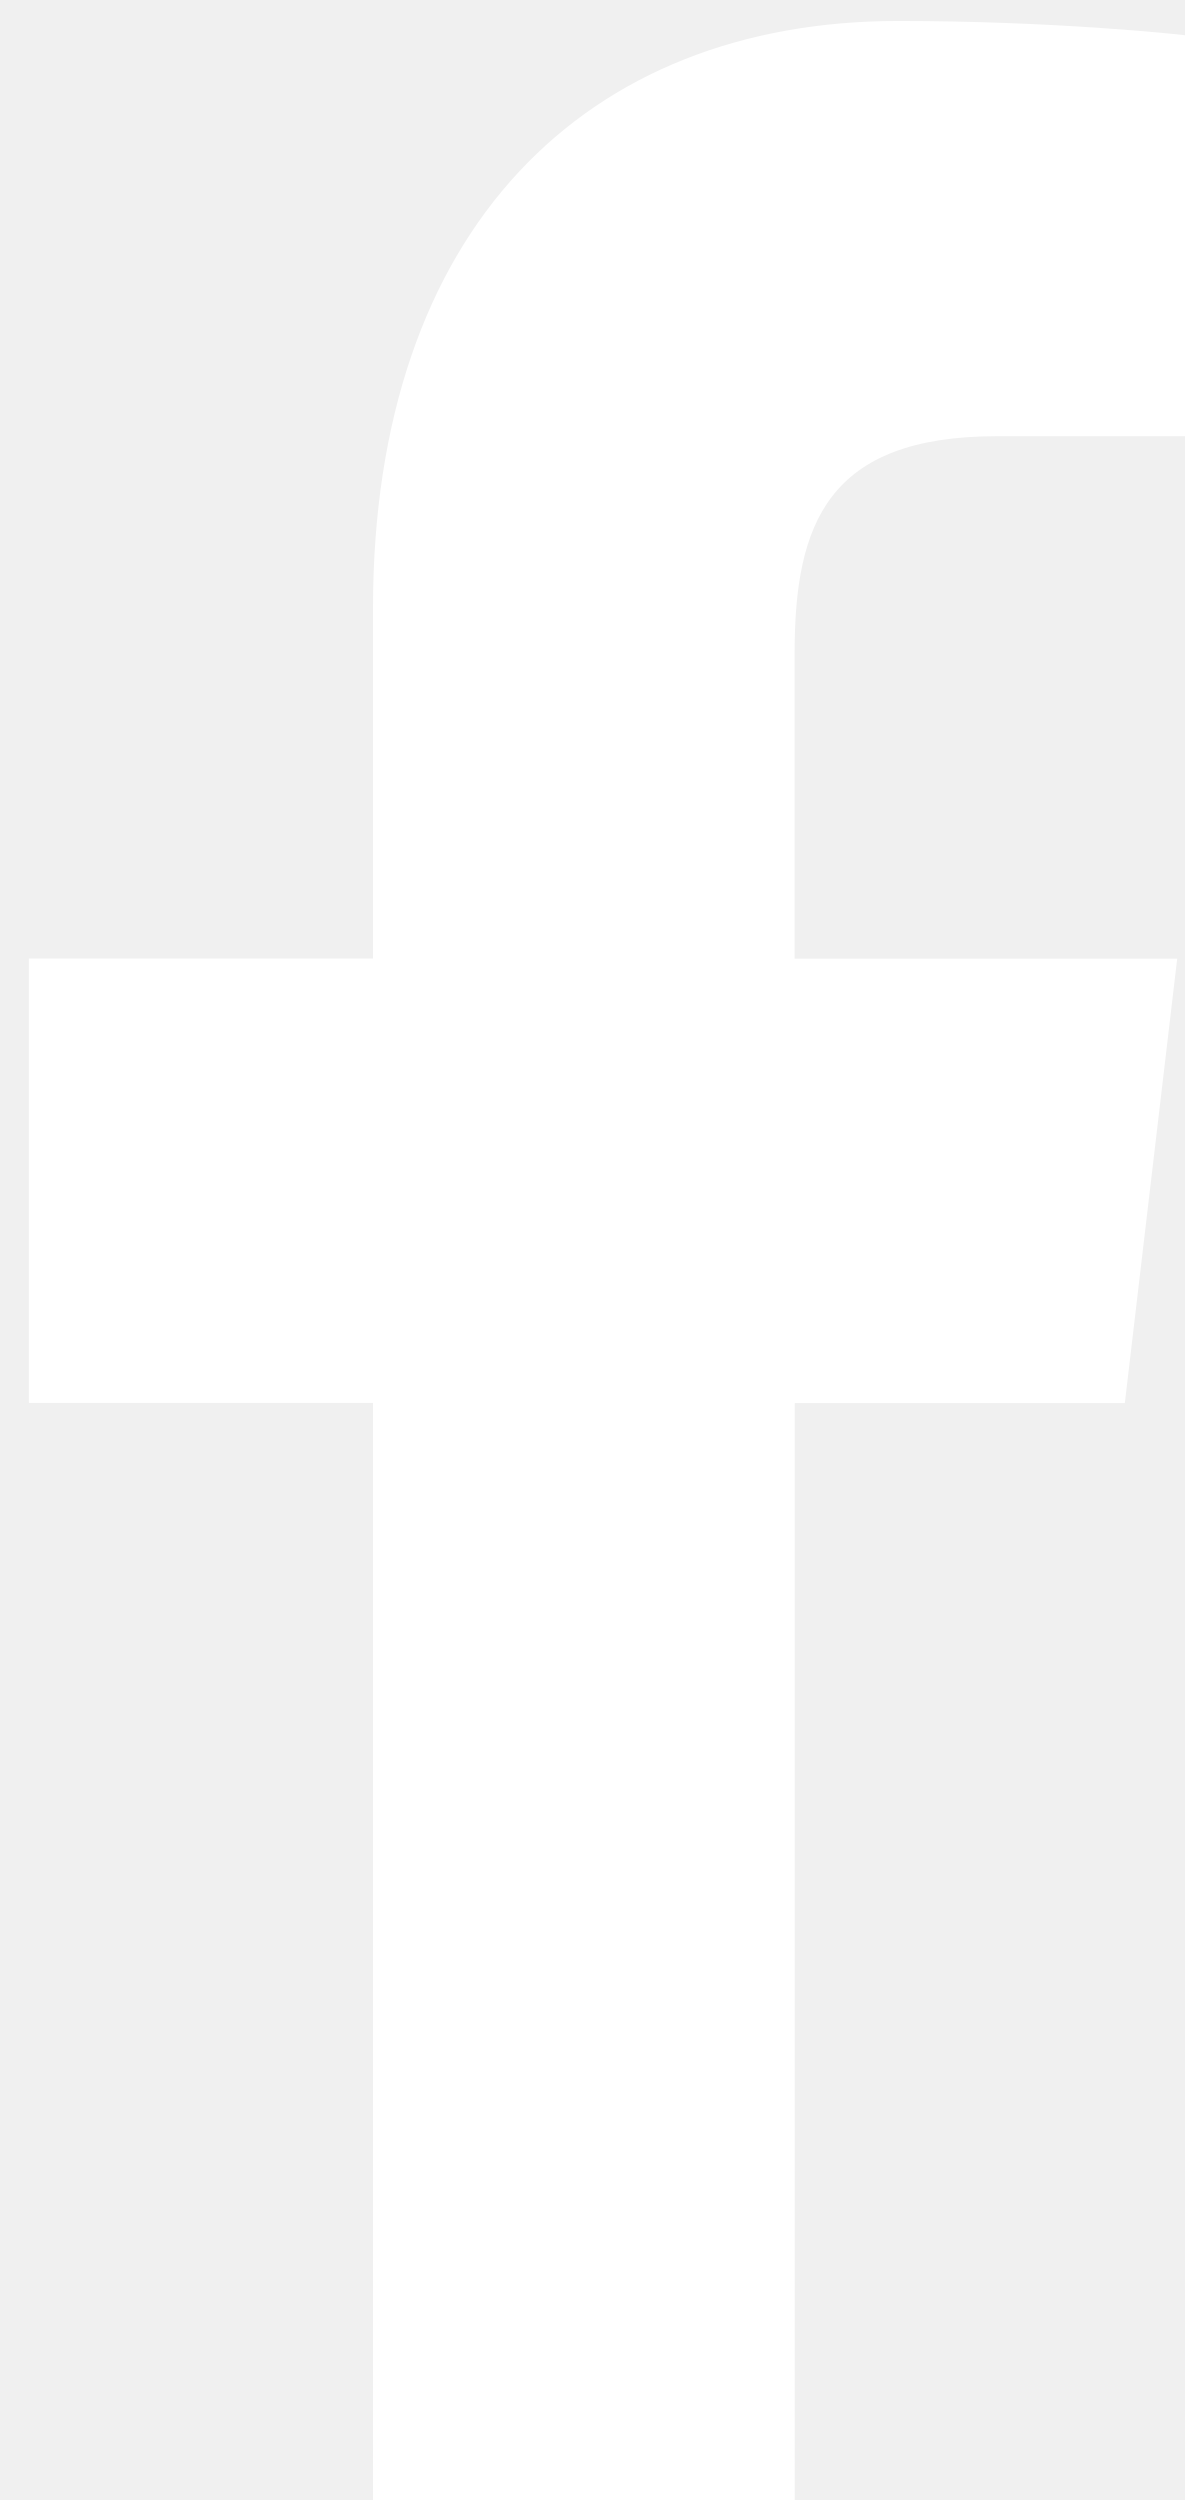
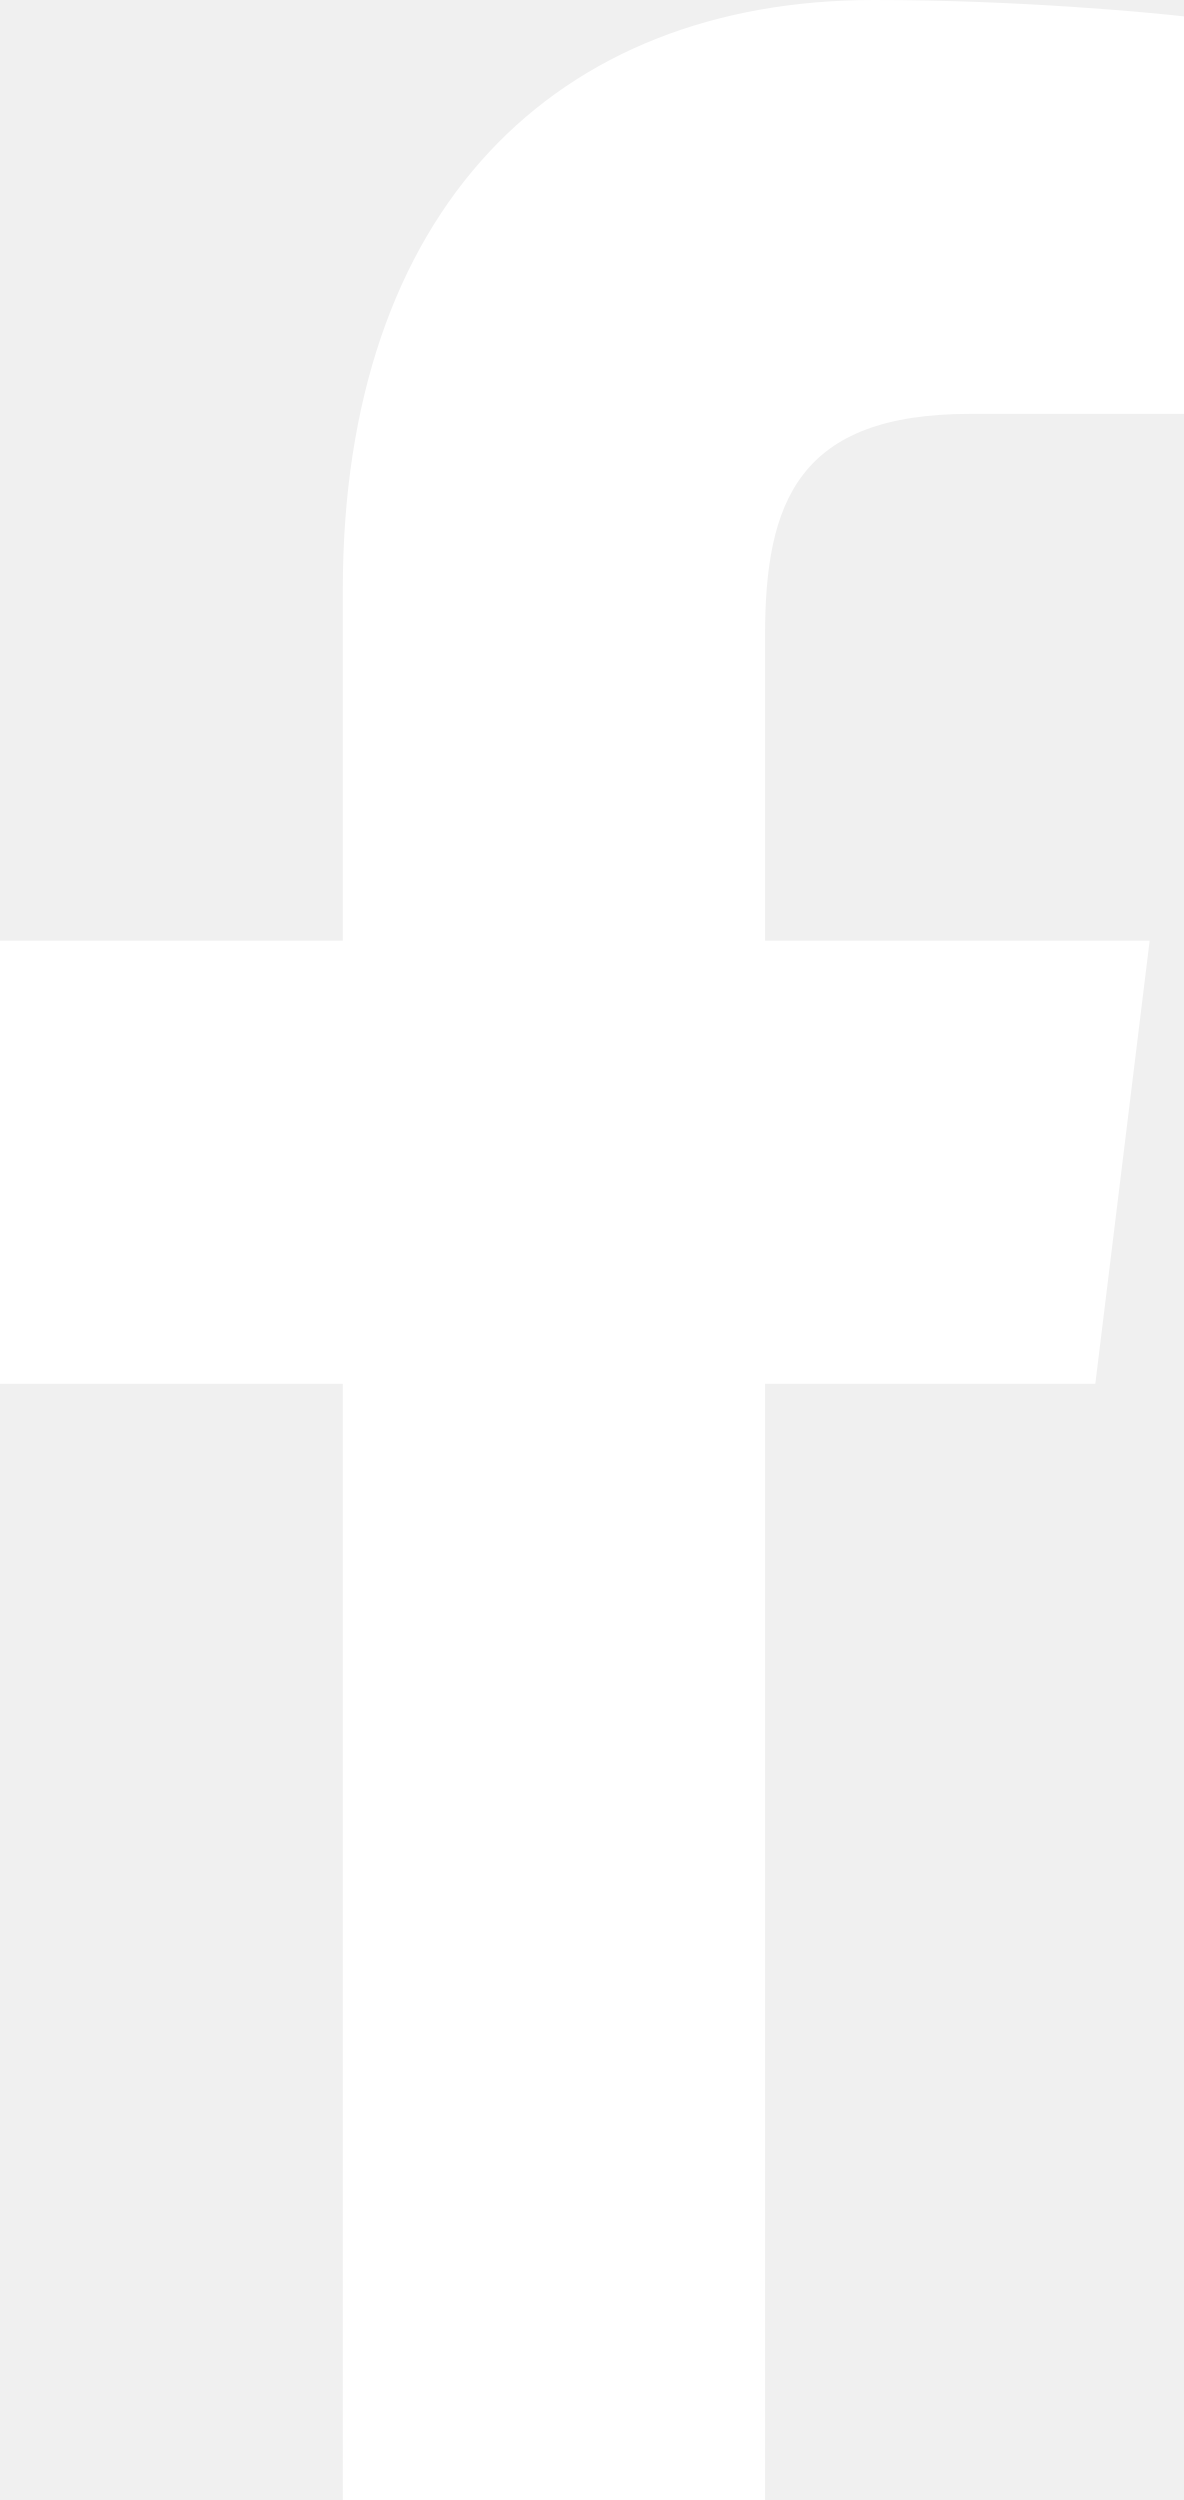
- <svg xmlns="http://www.w3.org/2000/svg">
-   <path d="M7.177 3.14H8.733V0.278C8.465 0.239 7.541 0.151 6.466 0.151C4.222 0.151 2.685 1.641 2.685 4.38V6.9H0.208V10.099H2.685V18.148H5.721V10.1H8.097L8.474 6.901H5.72V4.697C5.721 3.773 5.956 3.14 7.177 3.14Z" fill="white" />
+ <svg xmlns="http://www.w3.org/2000/svg" version="1.1" id="Слой_1" x="0px" y="0px" viewBox="0 0 28.3 59.8" style="enable-background:new 0 0 28.3 59.8;" xml:space="preserve">
+   <style type="text/css">
+ 	.st0{fill:#FFFFFF;}
+ </style>
+   <path class="st0" d="M23.2,9.9h5.2V0.4c-0.9-0.1-4-0.4-7.5-0.4C13.3,0,8.2,5,8.2,14.1v8.4H0v10.6h8.2v26.8h10.1V33.1h7.9l1.3-10.6  h-9.2v-7.3C18.3,12,19.1,9.9,23.2,9.9z" />
</svg>
